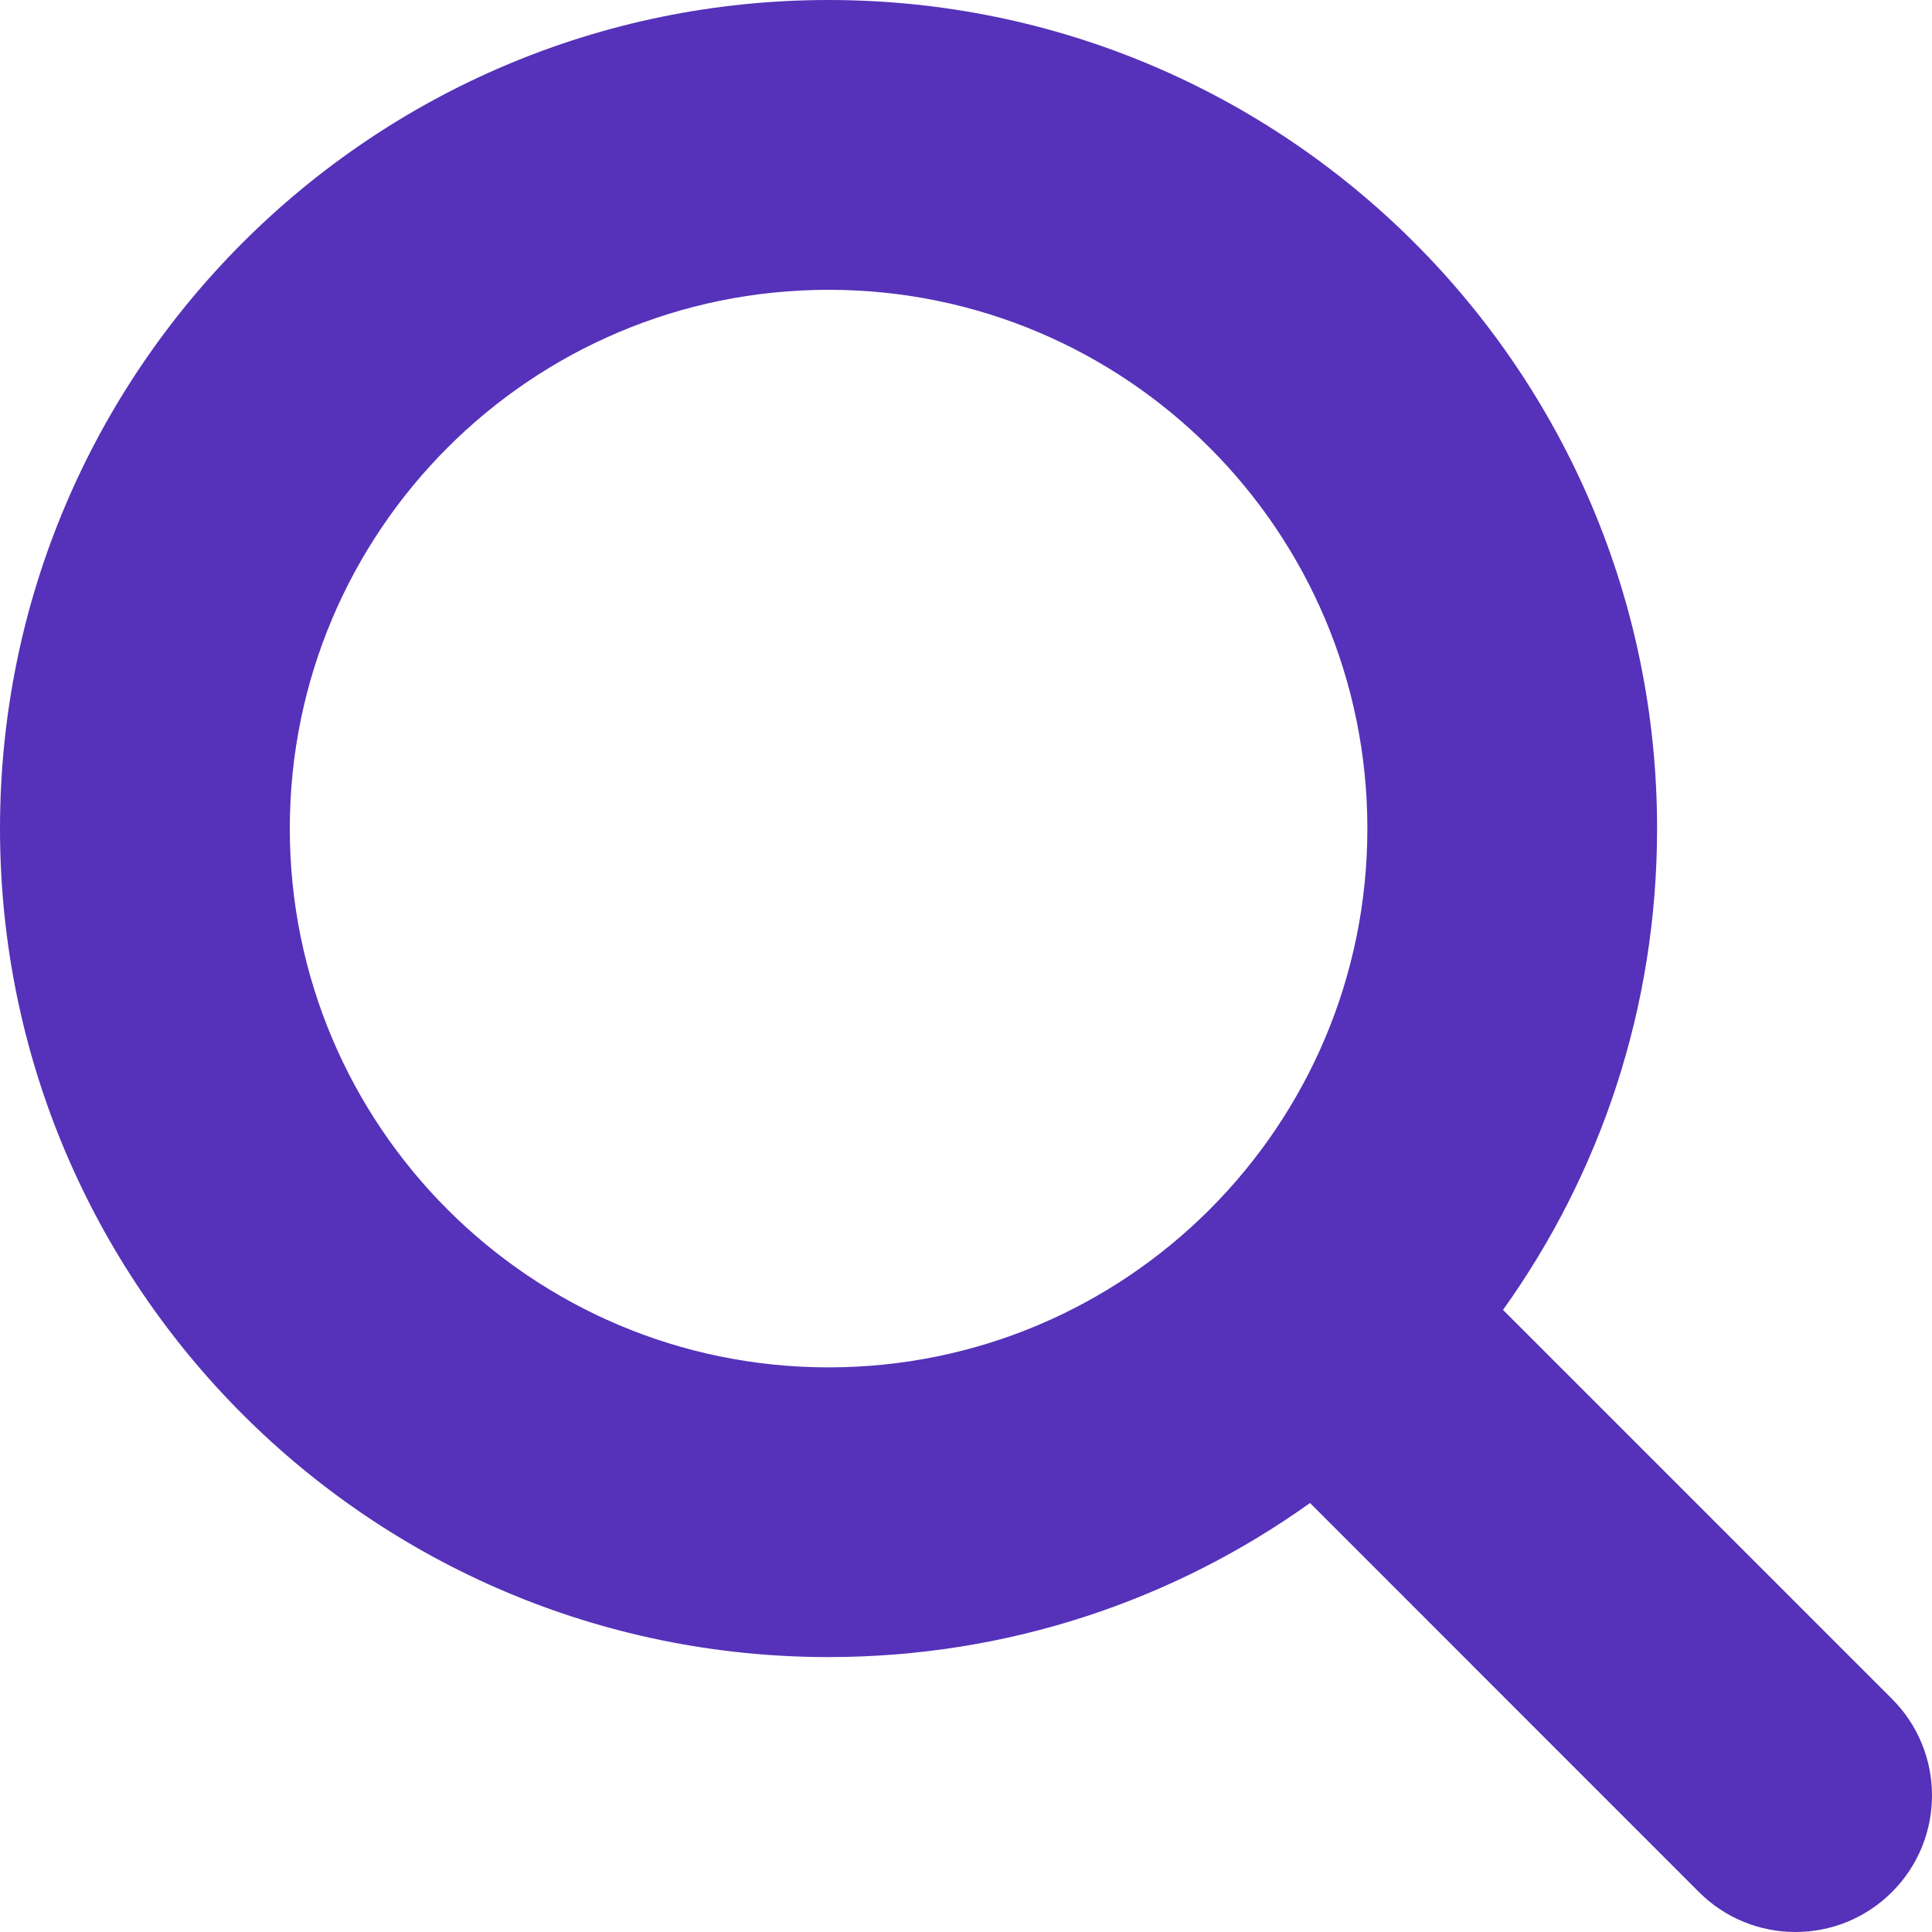
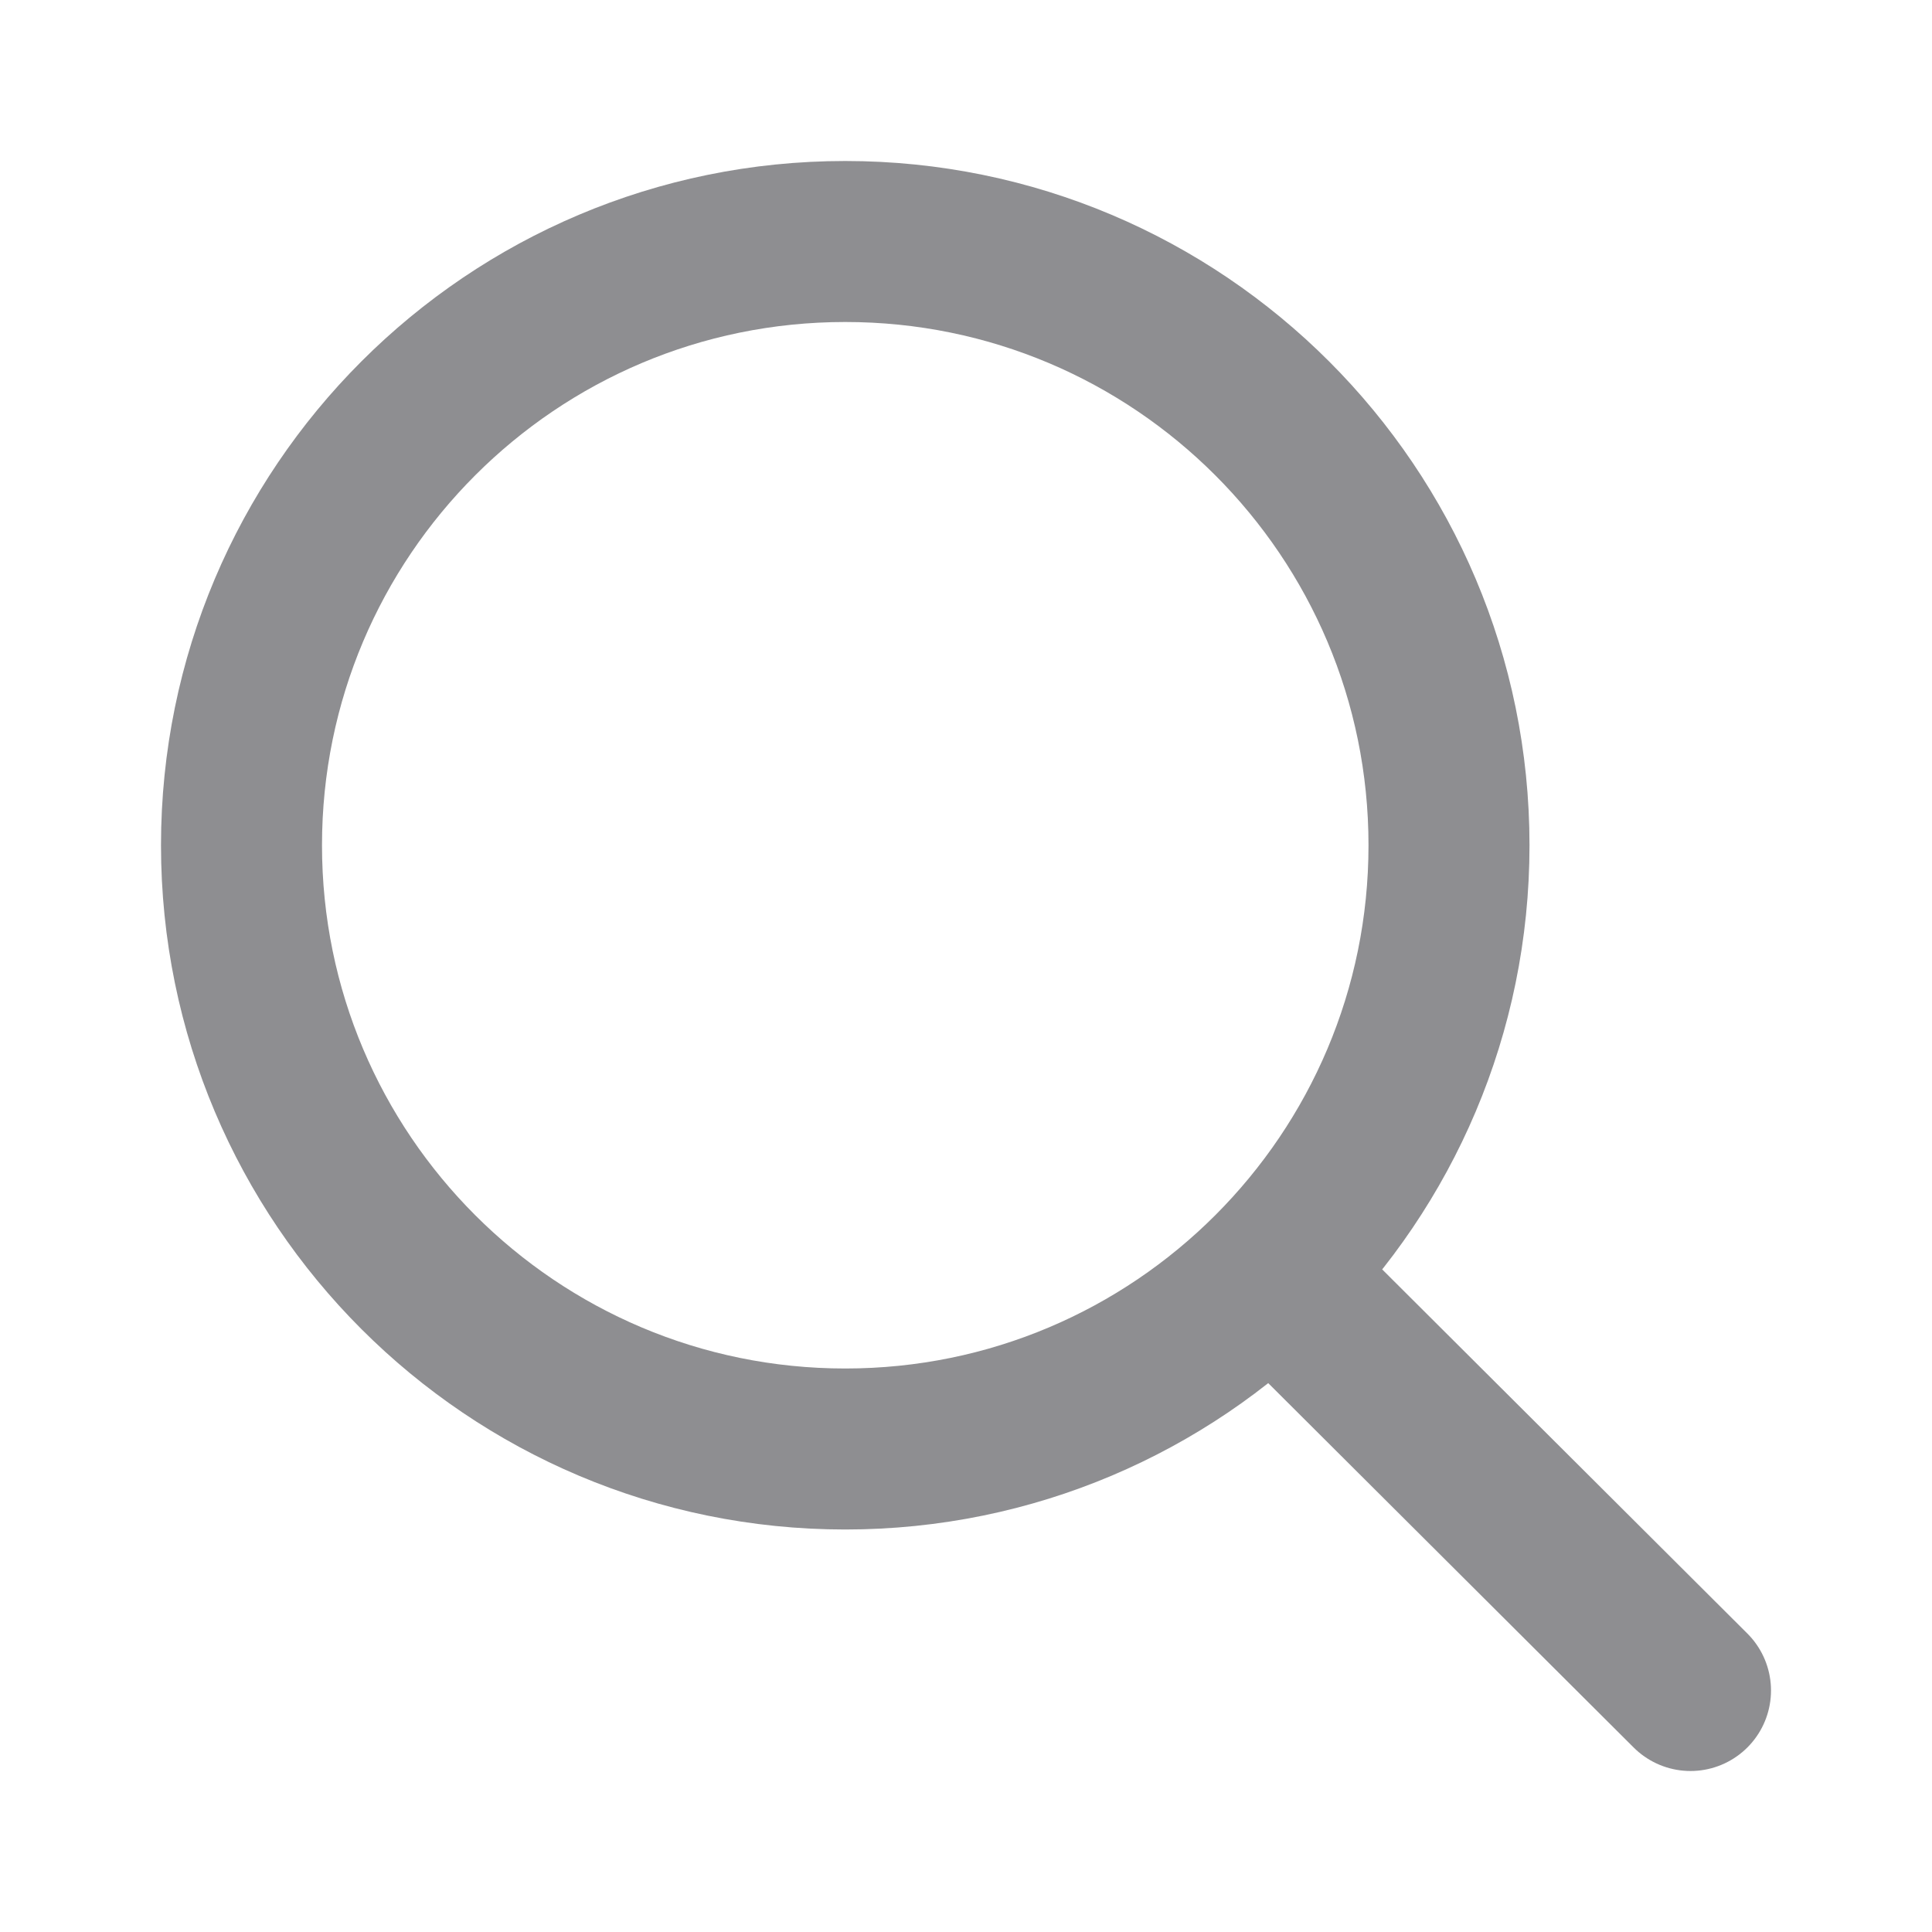
- <svg xmlns="http://www.w3.org/2000/svg" width="20" height="20" viewBox="0 0 20 20" fill="none">
-   <path fill-rule="evenodd" clip-rule="evenodd" d="M14.155 8.577C14.155 11.658 11.658 14.155 8.577 14.155C5.497 14.155 3 11.658 3 8.577C3 5.497 5.497 3 8.577 3C11.658 3 14.155 5.497 14.155 8.577ZM13.561 15.559C12.156 16.564 10.436 17.154 8.577 17.154C3.84 17.154 0 13.314 0 8.577C0 3.84 3.84 0 8.577 0C13.314 0 17.154 3.84 17.154 8.577C17.154 10.436 16.564 12.156 15.559 13.56L19.586 17.587C20.138 18.139 20.138 19.034 19.586 19.586C19.034 20.138 18.139 20.138 17.587 19.586L13.561 15.559Z" fill="#5532B9" />
+ <svg xmlns="http://www.w3.org/2000/svg" fill="none" viewBox="0 0 24 24">
+   <path stroke="#8E8E91" stroke-linecap="round" stroke-linejoin="round" stroke-width="2" d="M15.796 15.811 21 21m-3-10.5a7.5 7.5 0 1 1-15 0 7.5 7.5 0 0 1 15 0Z" />
</svg>
